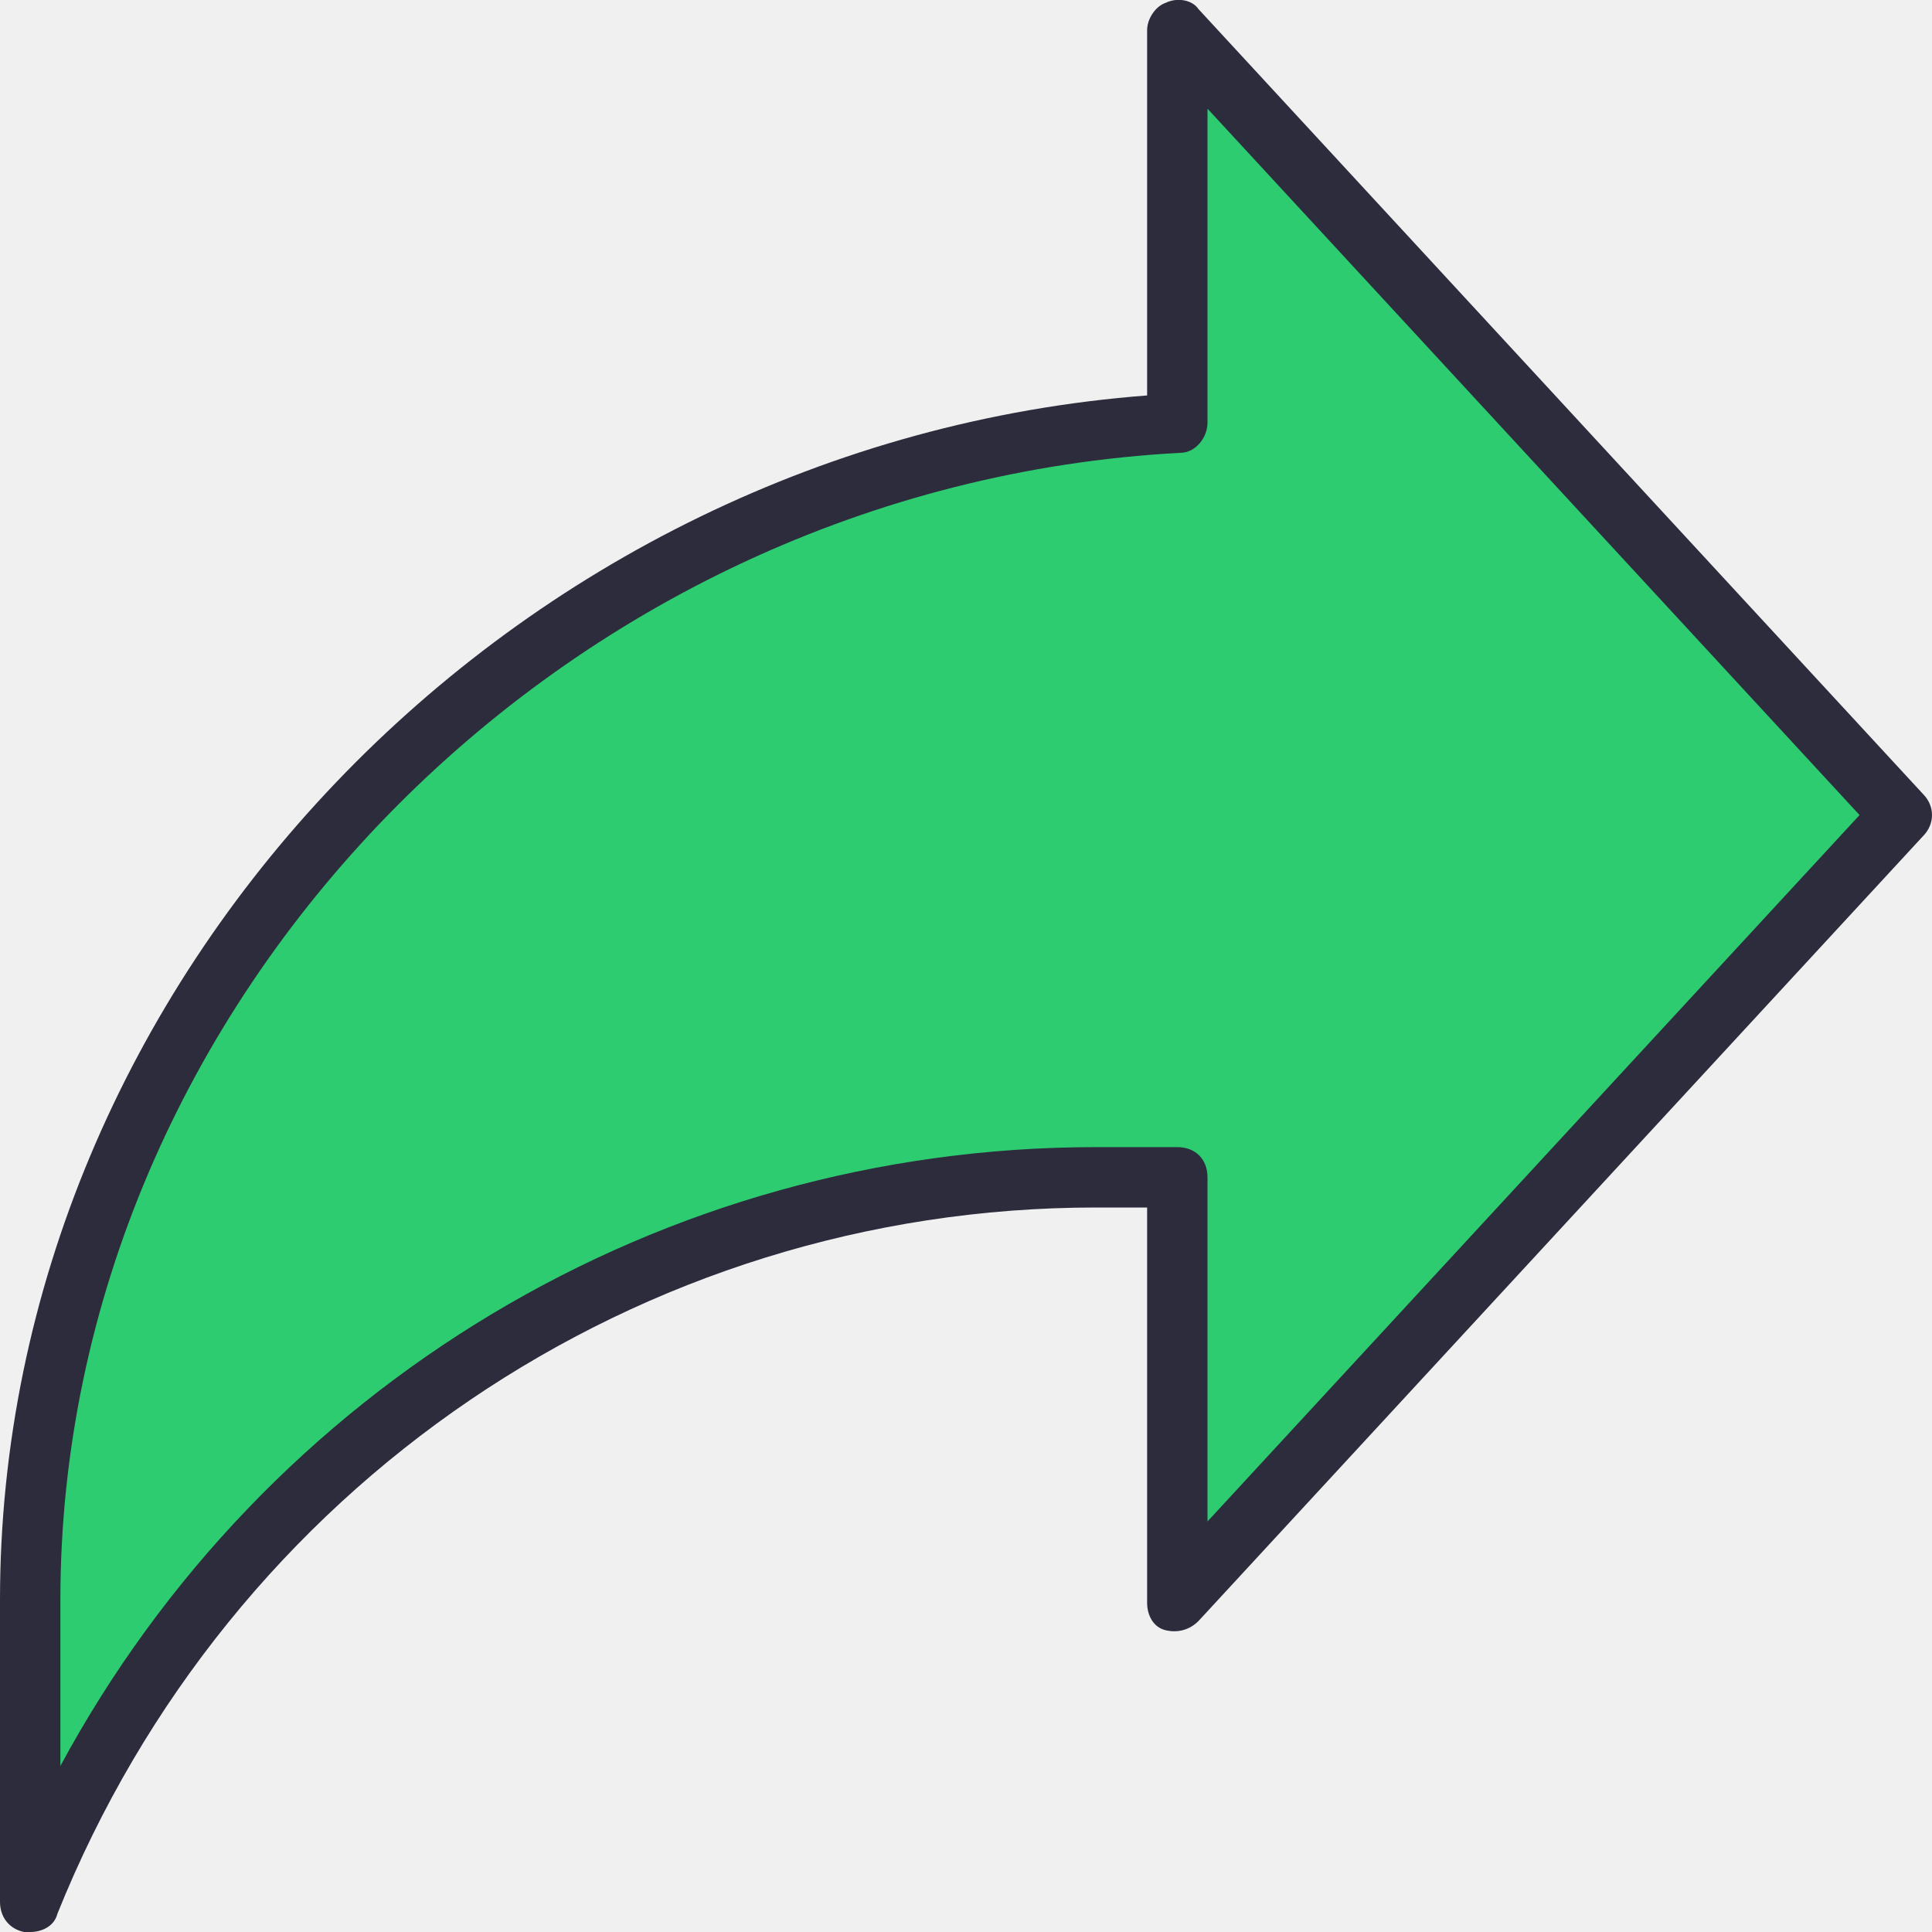
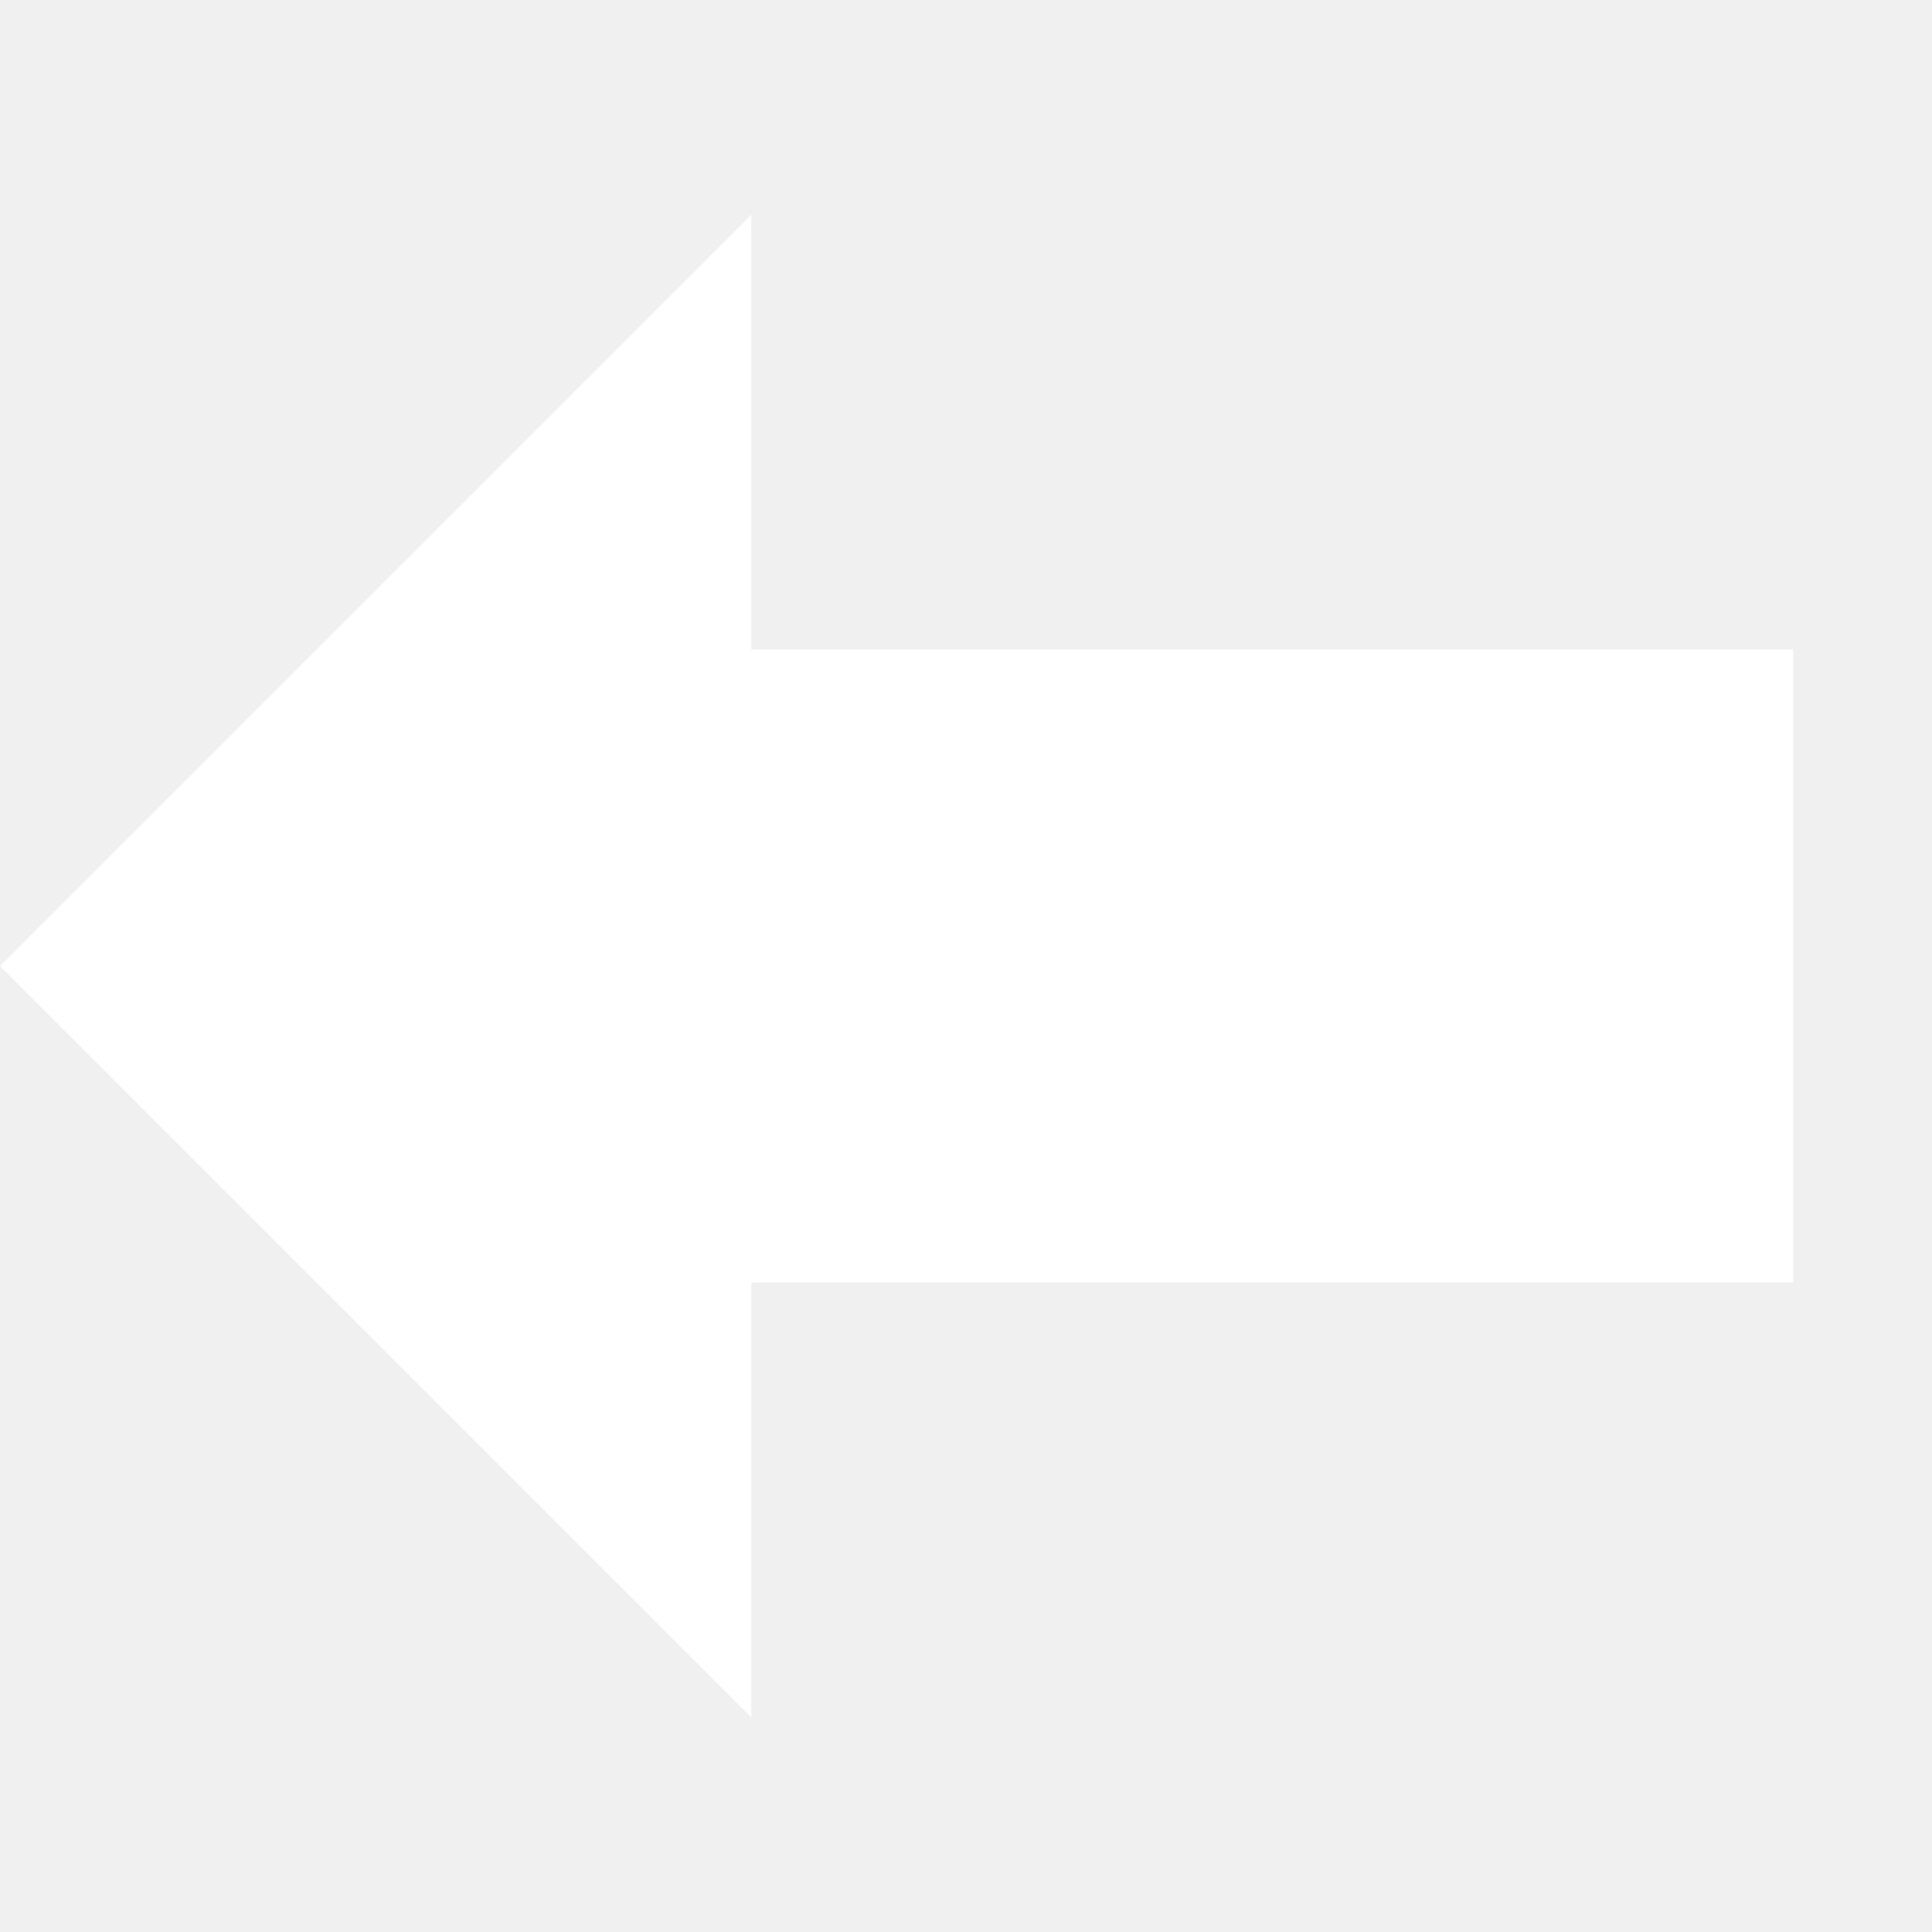
- <svg xmlns="http://www.w3.org/2000/svg" version="1.1" id="Layer_1" x="0px" y="0px" viewBox="0 0 64 64" enable-background="new 0 0 64 64" xml:space="preserve">
-   <g>
-     <g>
-       <path fill="#2ECC71" d="M63,27L39,1v13C18.8,15.1,1,31.8,1,53v10c5.7-14.2,19.5-24,35.3-24H39v13.9L63,27z" />
-     </g>
-     <g>
-       <path fill="#2C2C3D" d="M1,64c-0.1,0-0.1,0-0.2,0C0.3,63.9,0,63.5,0,63V53c0-20.6,17-38.3,38-39.9V1c0-0.4,0.3-0.8,0.6-0.9    C39-0.1,39.5,0,39.7,0.3l24,26c0.4,0.4,0.4,1,0,1.4l-24,26c-0.3,0.3-0.7,0.4-1.1,0.3c-0.4-0.1-0.6-0.5-0.6-0.9V40h-1.7    C21.2,40,7.6,49.2,1.9,63.4C1.8,63.8,1.4,64,1,64z M40,3.6V14c0,0.5-0.4,1-0.9,1C18.6,16.1,2,33.2,2,53v5.5    C8.8,45.9,21.9,38,36.3,38H39c0.6,0,1,0.4,1,1v11.4L61.6,27L40,3.6z" />
-     </g>
-   </g>
+ <svg xmlns="http://www.w3.org/2000/svg" version="1.1" id="Calque_1" x="0px" y="0px" viewBox="0 0 459 459" style="enable-background:new 0 0 459 459;" xml:space="preserve">
+   <style type="text/css">
+ 	.st0{fill:#FFFFFF;}
+ </style>
+   <path class="st0" d="M178.5,304.7H426V154.3H178.5V51L0,229.5L178.5,408V304.7z" />
</svg>
